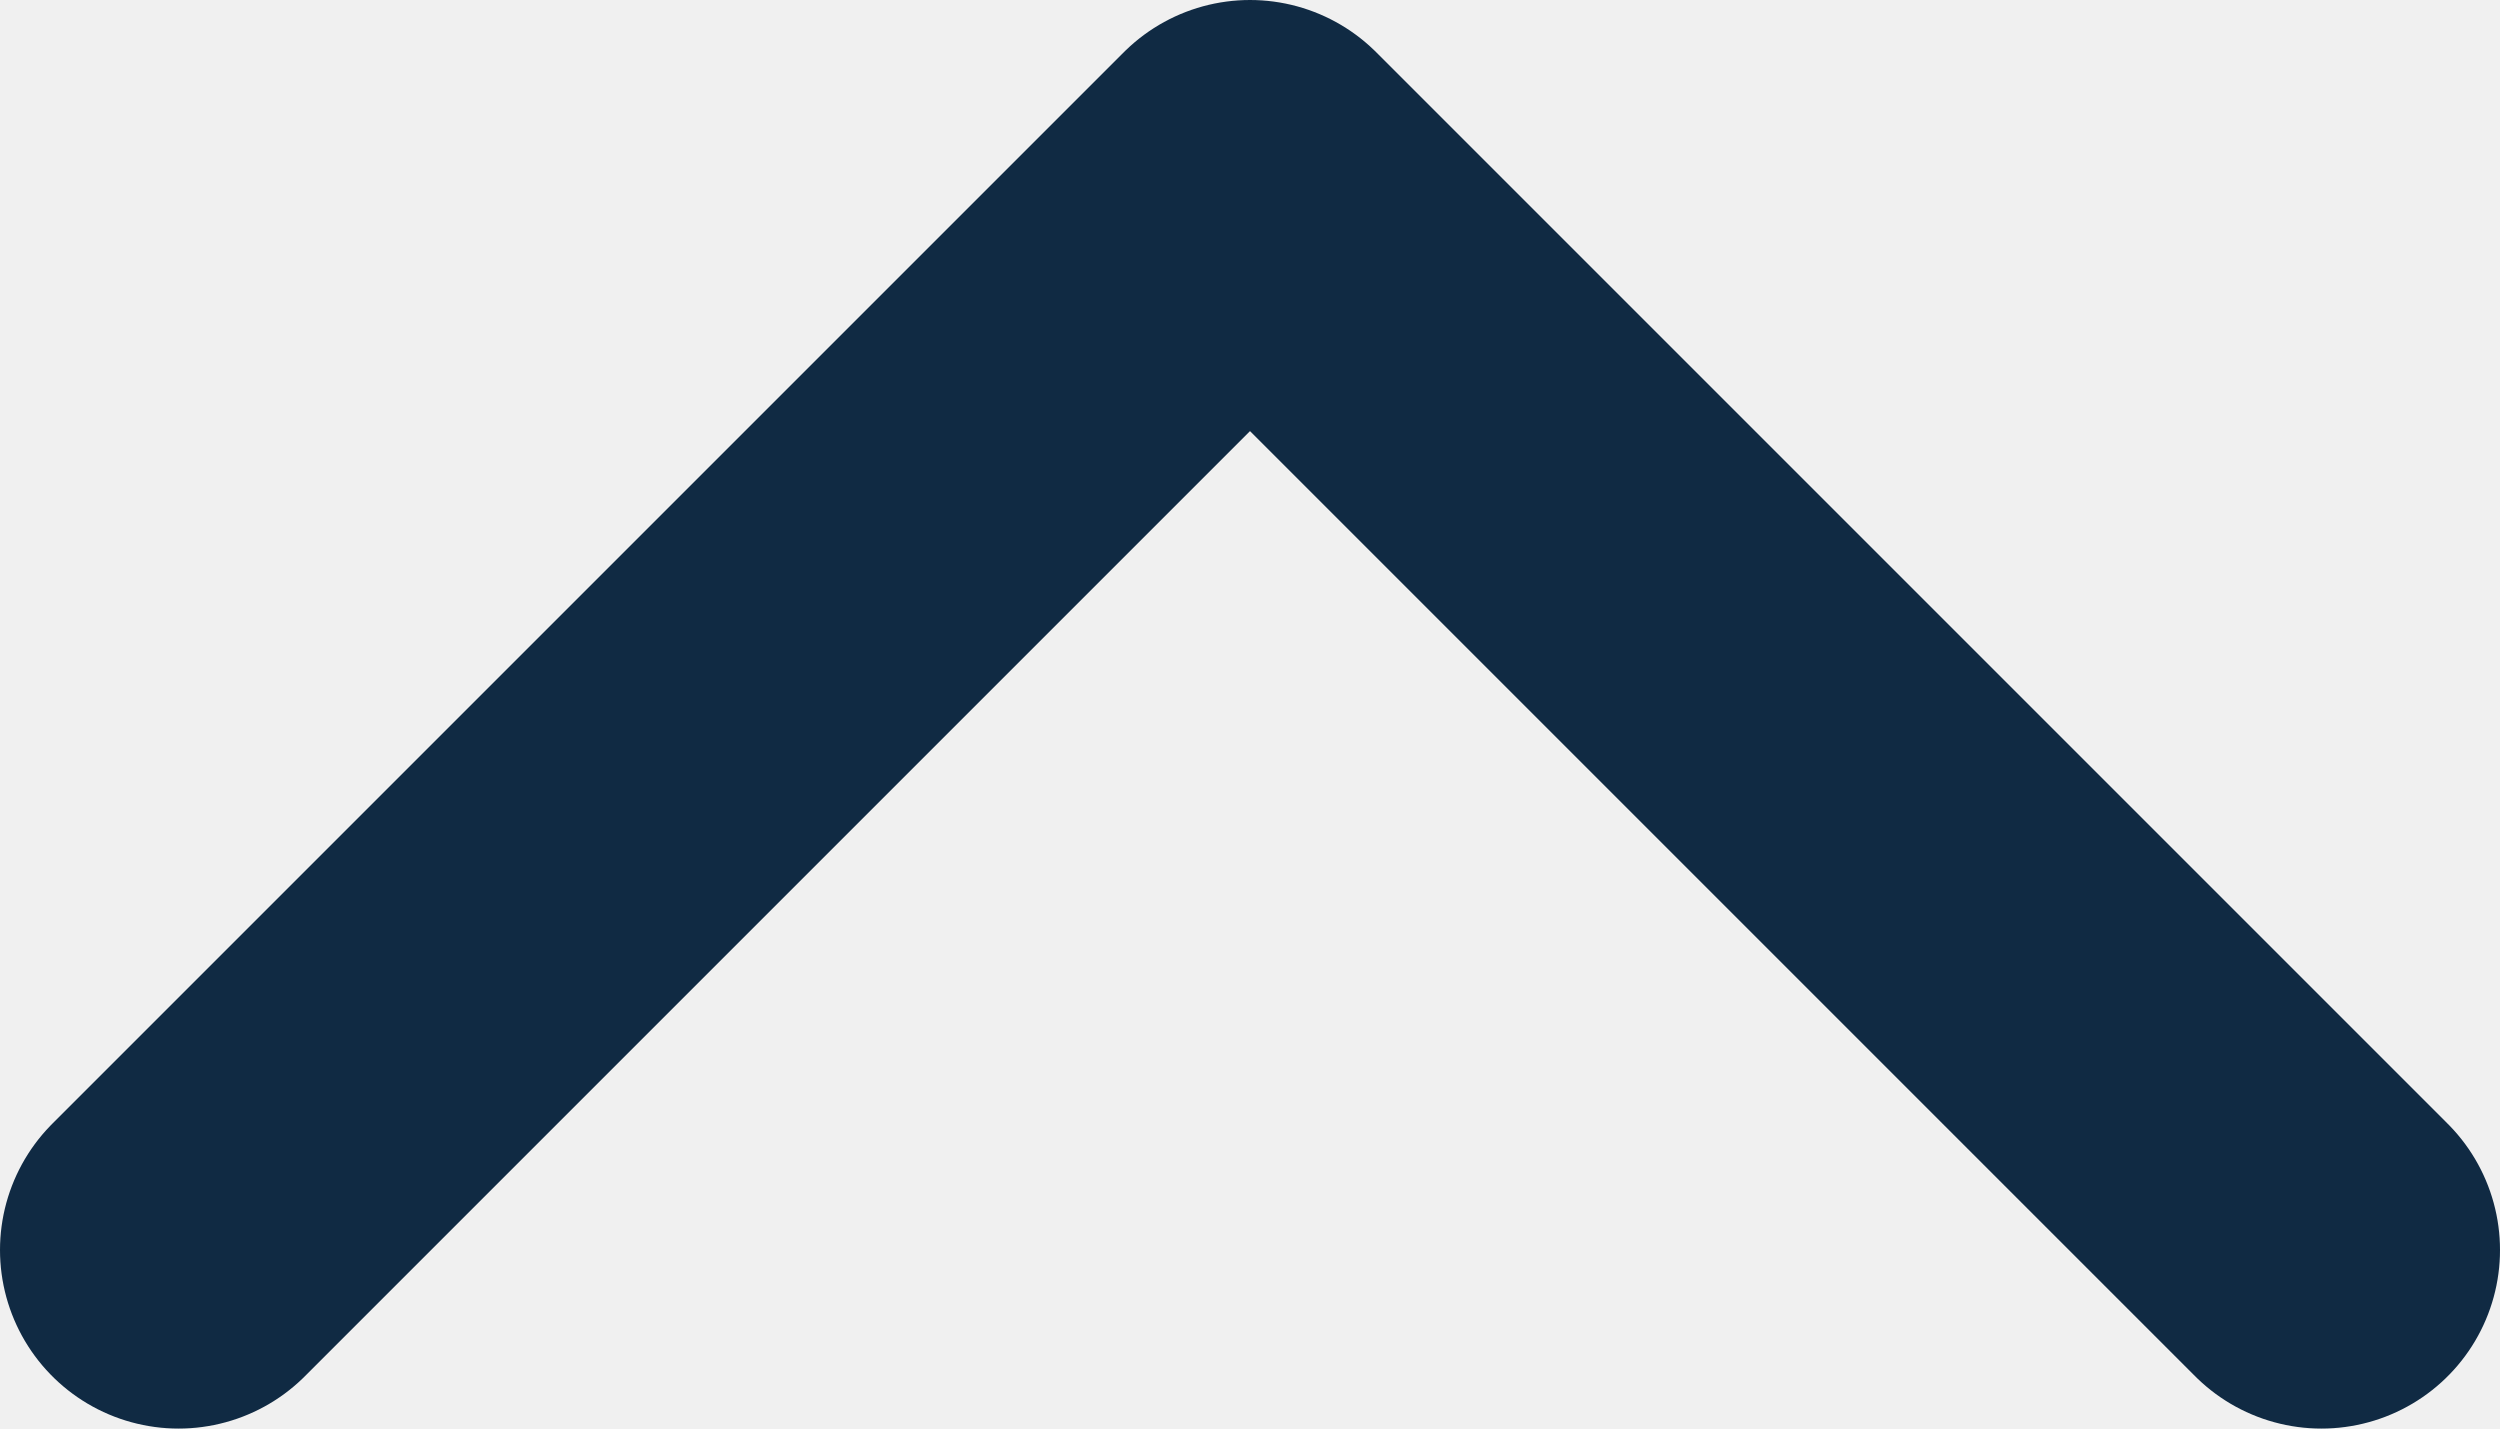
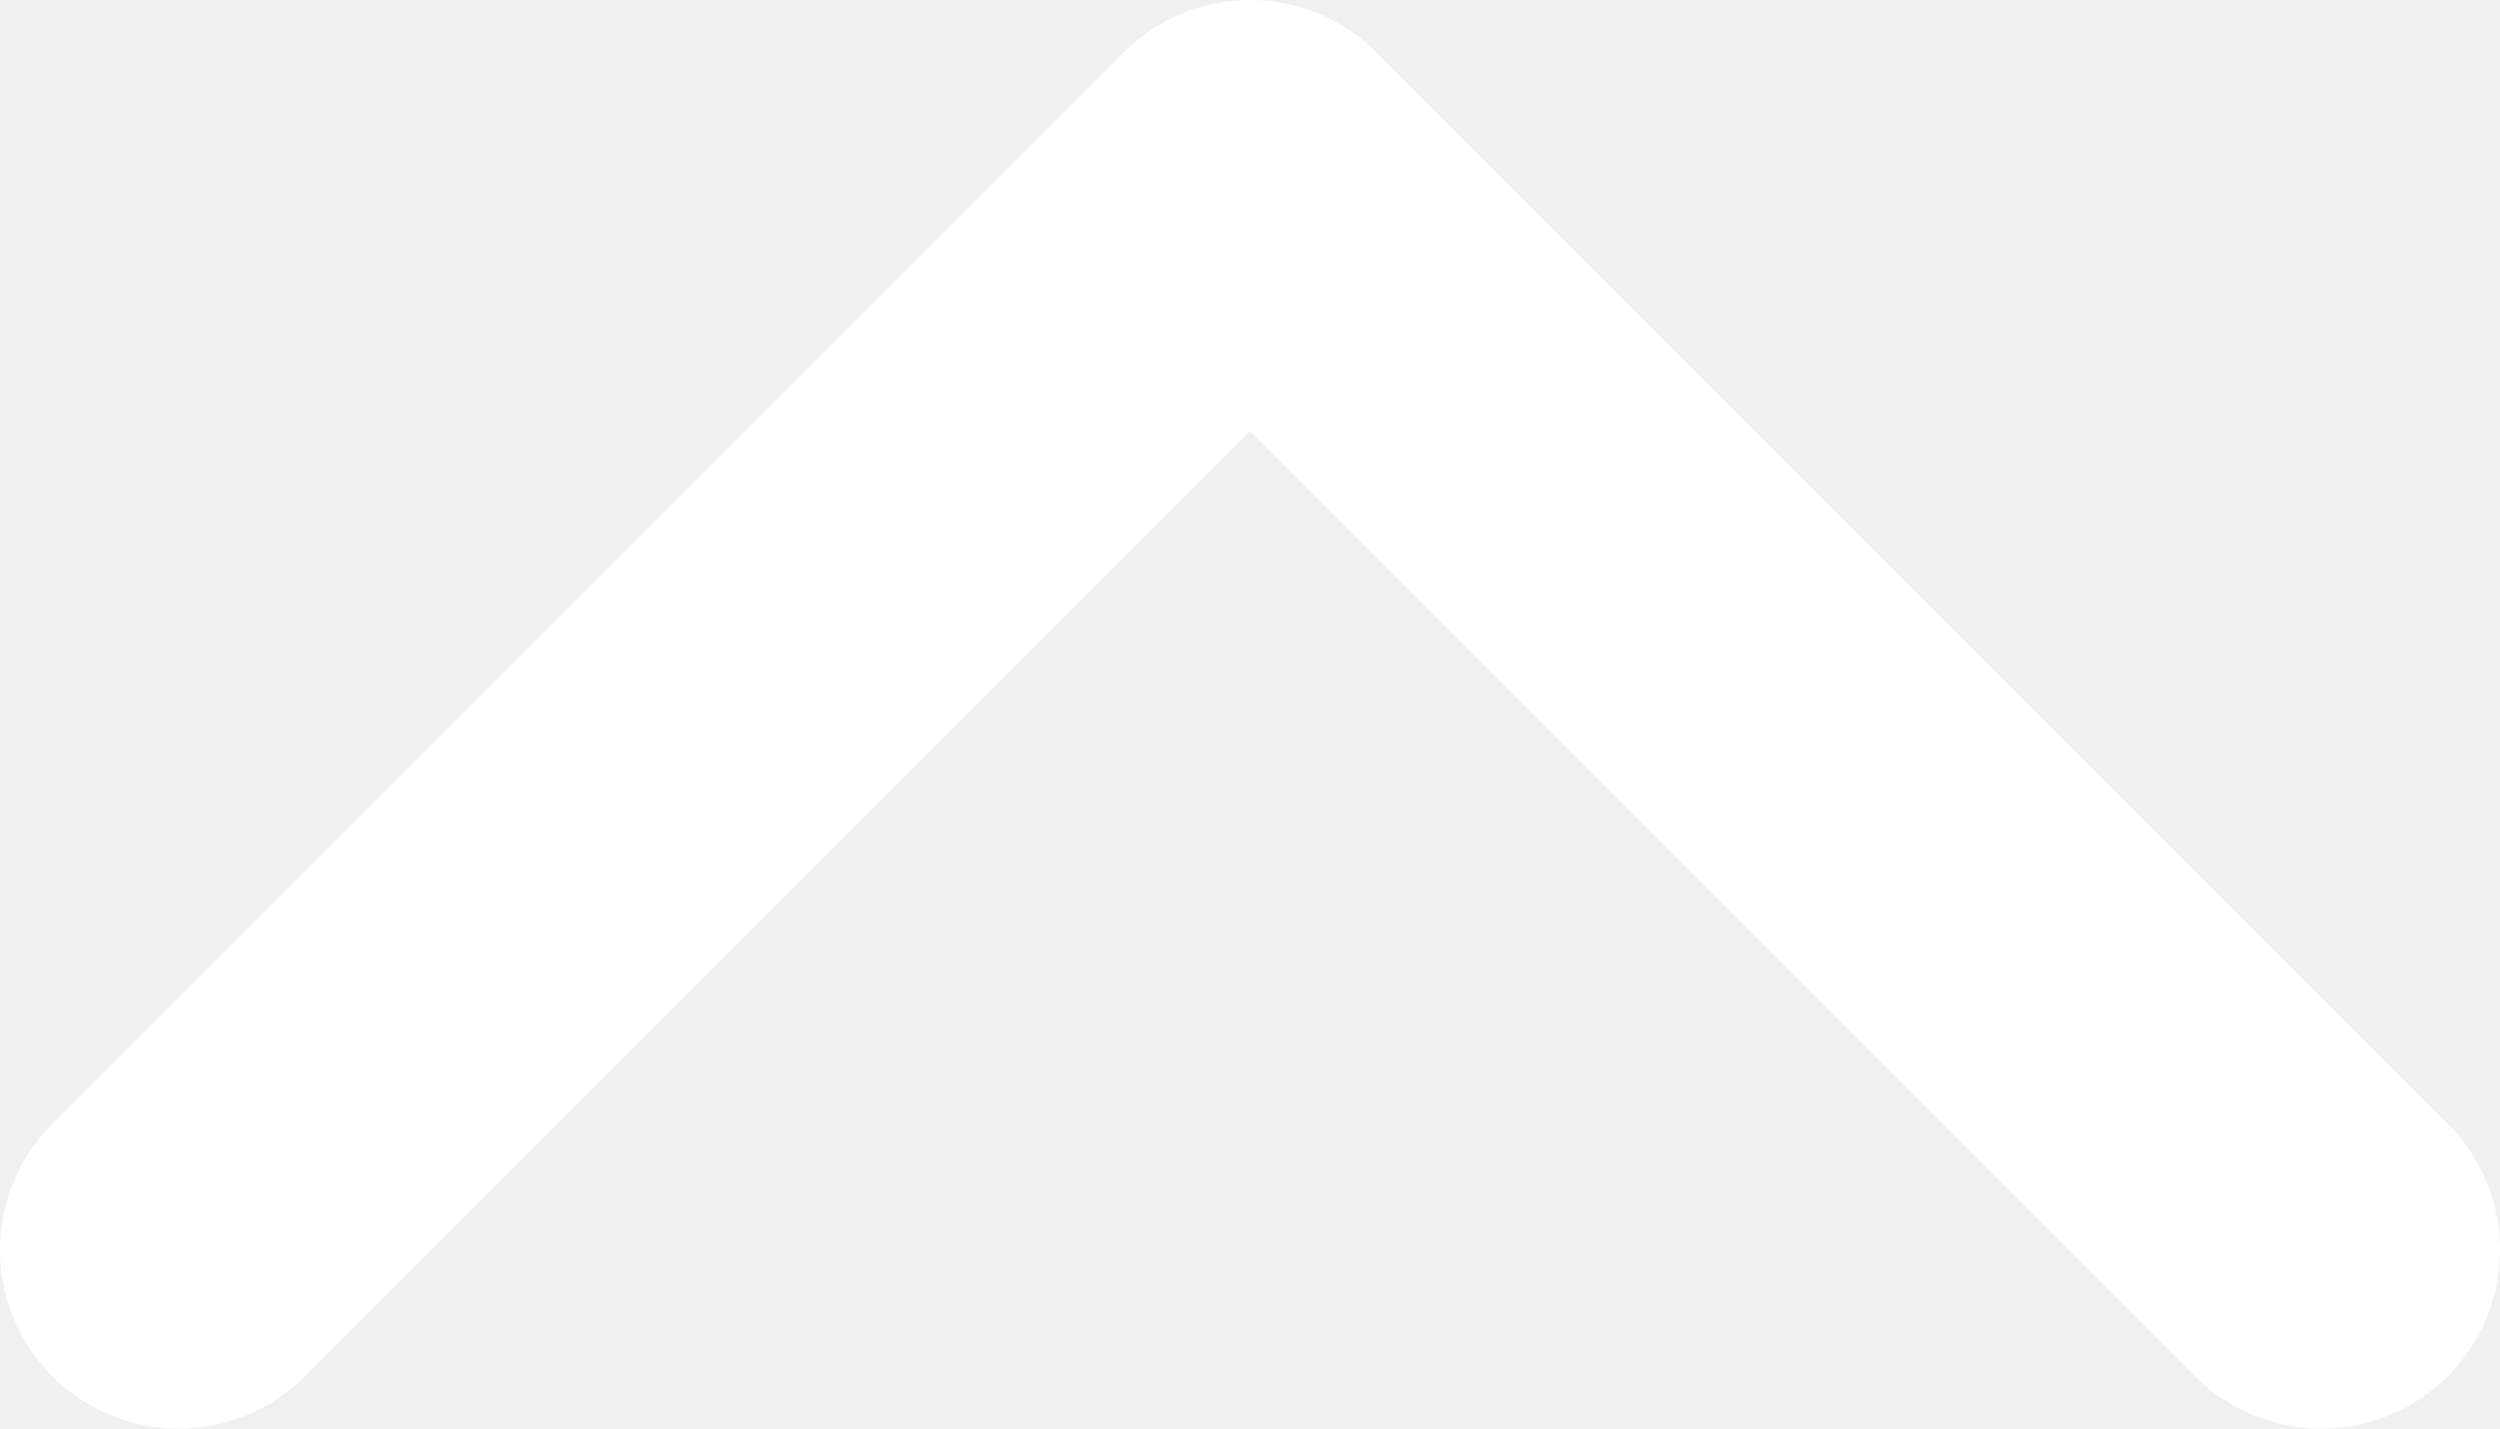
<svg xmlns="http://www.w3.org/2000/svg" width="14" height="8" viewBox="0 0 14 8" fill="none">
-   <path d="M13 7L7 1L1 7" stroke="#102A43" stroke-width="2" stroke-linecap="round" stroke-linejoin="round" />
+   <path d="M13 7L7 1L1 7" stroke="#fff" stroke-width="2" stroke-linecap="round" stroke-linejoin="round" />
</svg>
